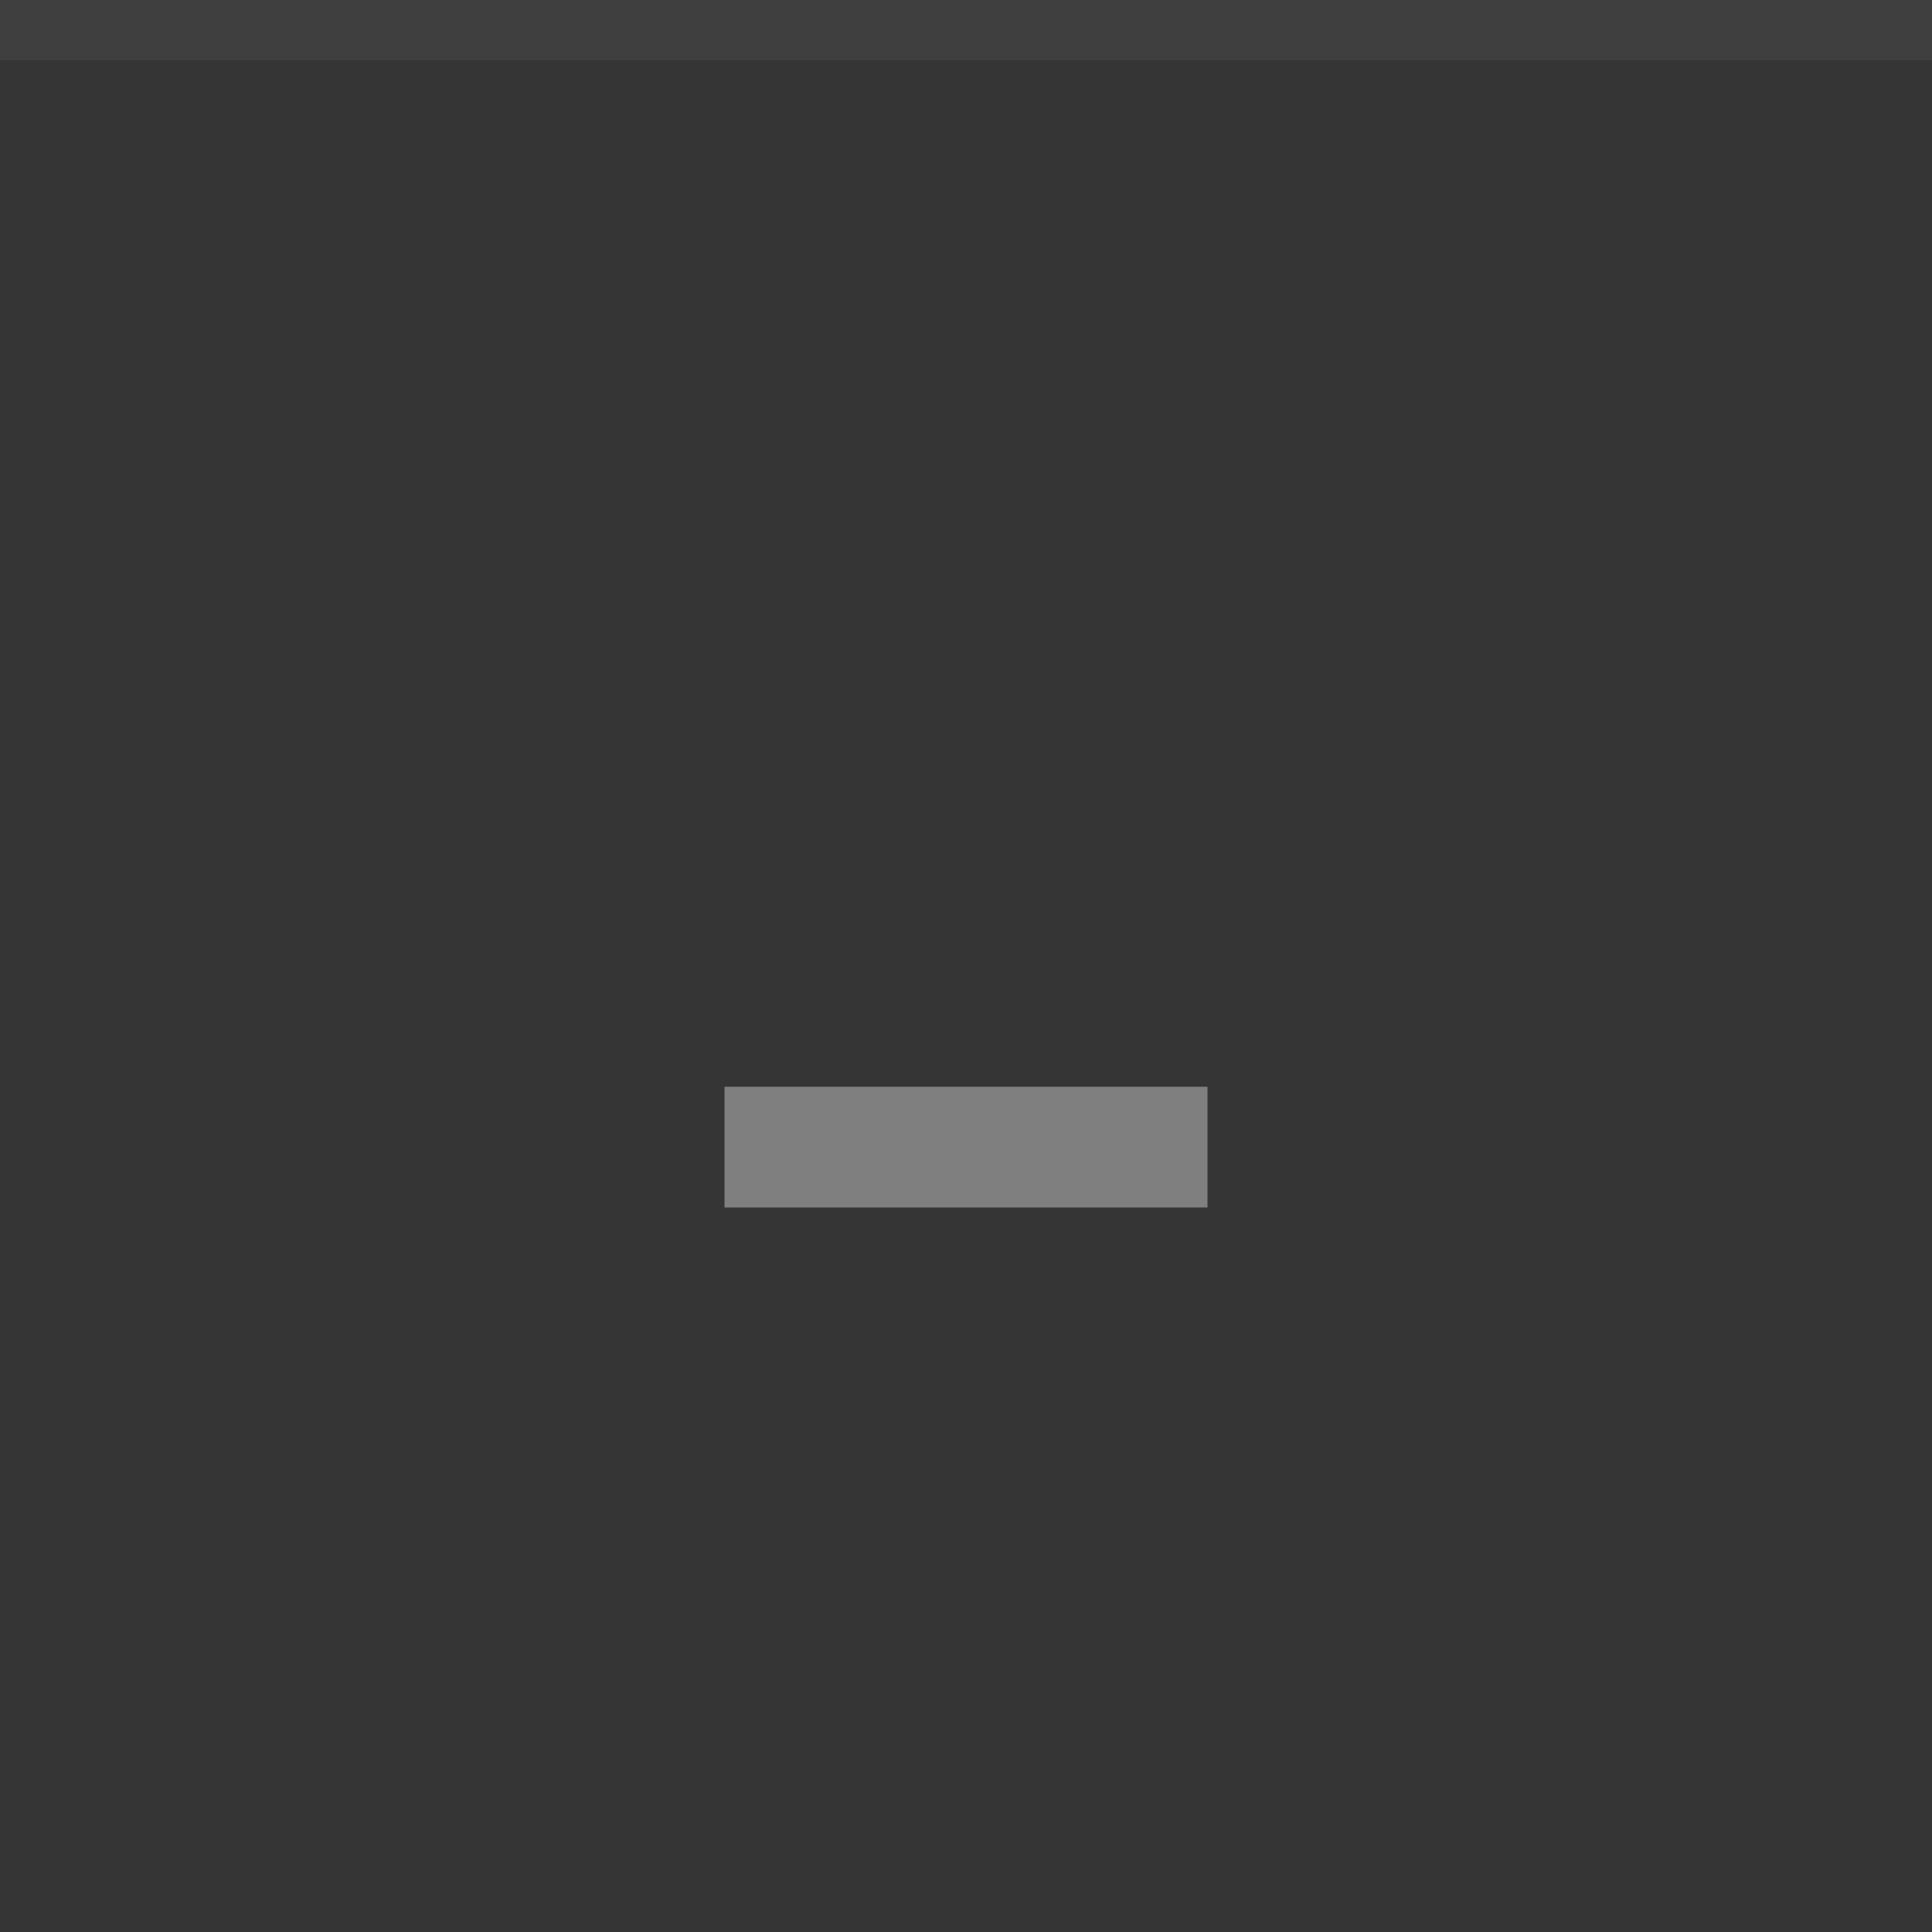
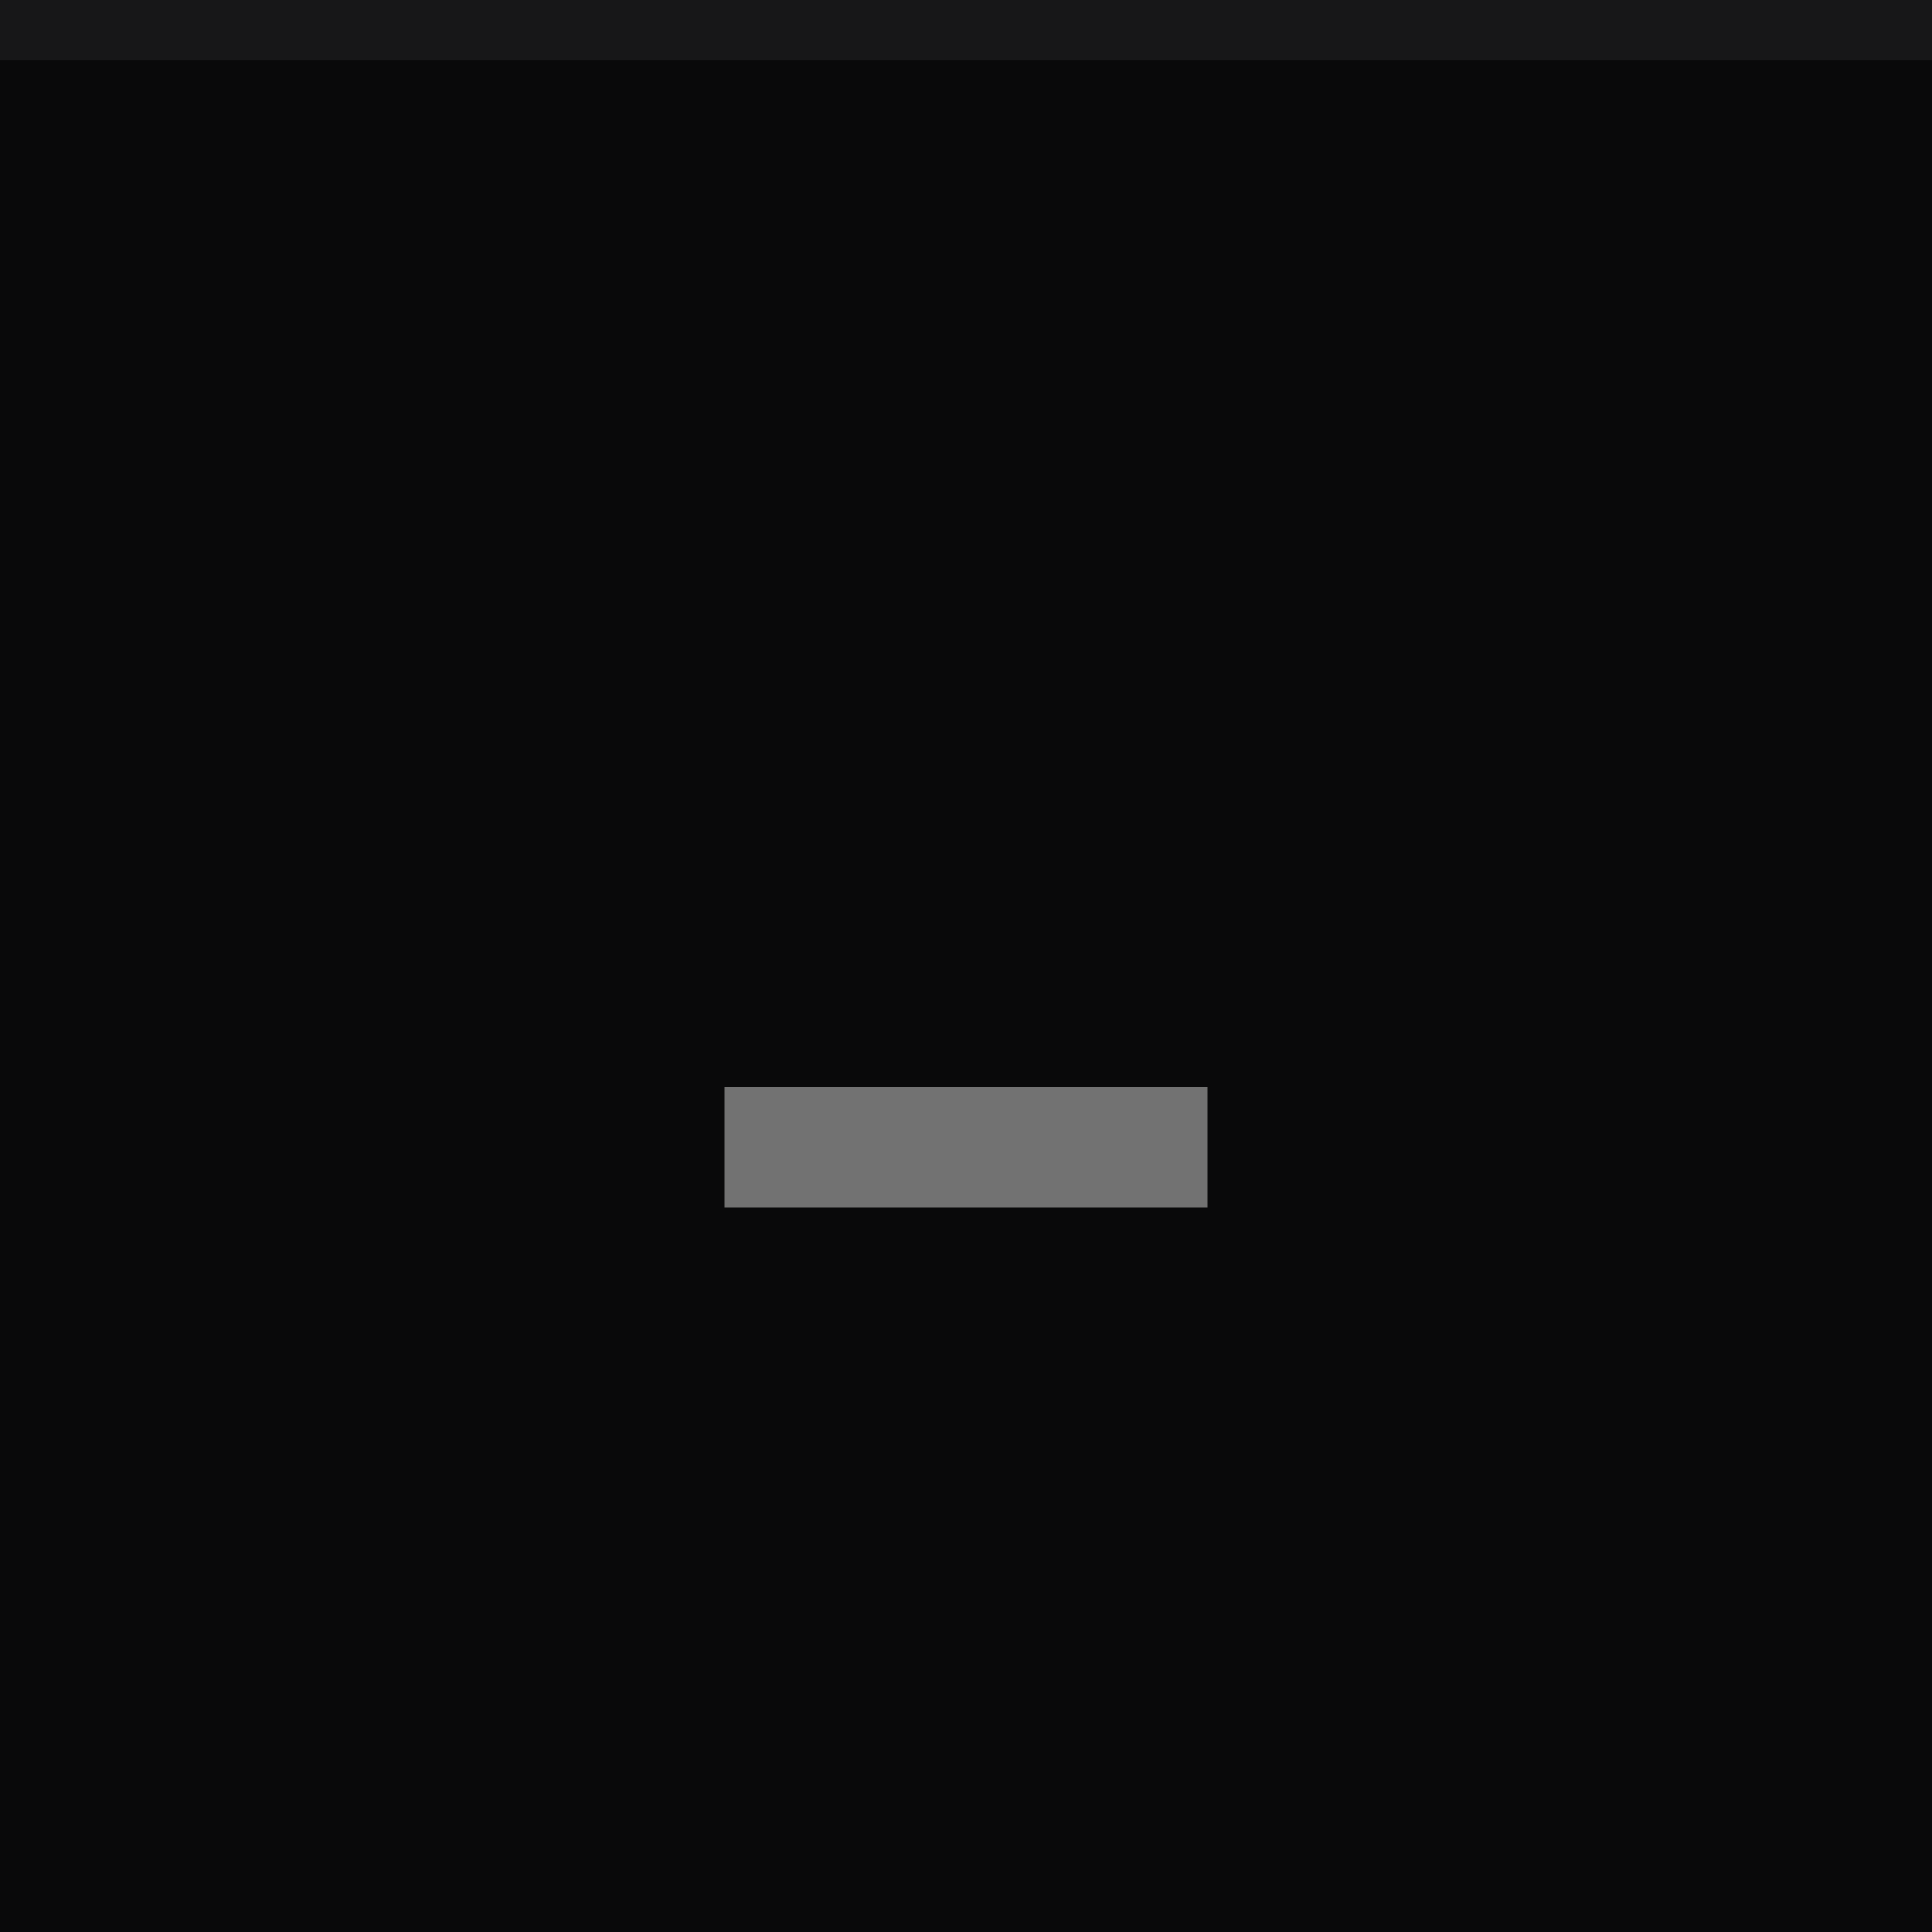
<svg xmlns="http://www.w3.org/2000/svg" width="32" height="32" viewBox="0 0 32 32">
-   <rect width="32" height="32" fill="#353535" />
+   <rect width="32" height="32" fill="#09090a" />
  <rect width="32" height="1" fill="#9e9e9e" fill-opacity="0.1" />
  <g fill="#9e9e9e" opacity="0.7">
    <circle cx="16" cy="16" r="12" opacity="0" />
    <path d="m12 18h8v2h-8z" />
  </g>
</svg>
